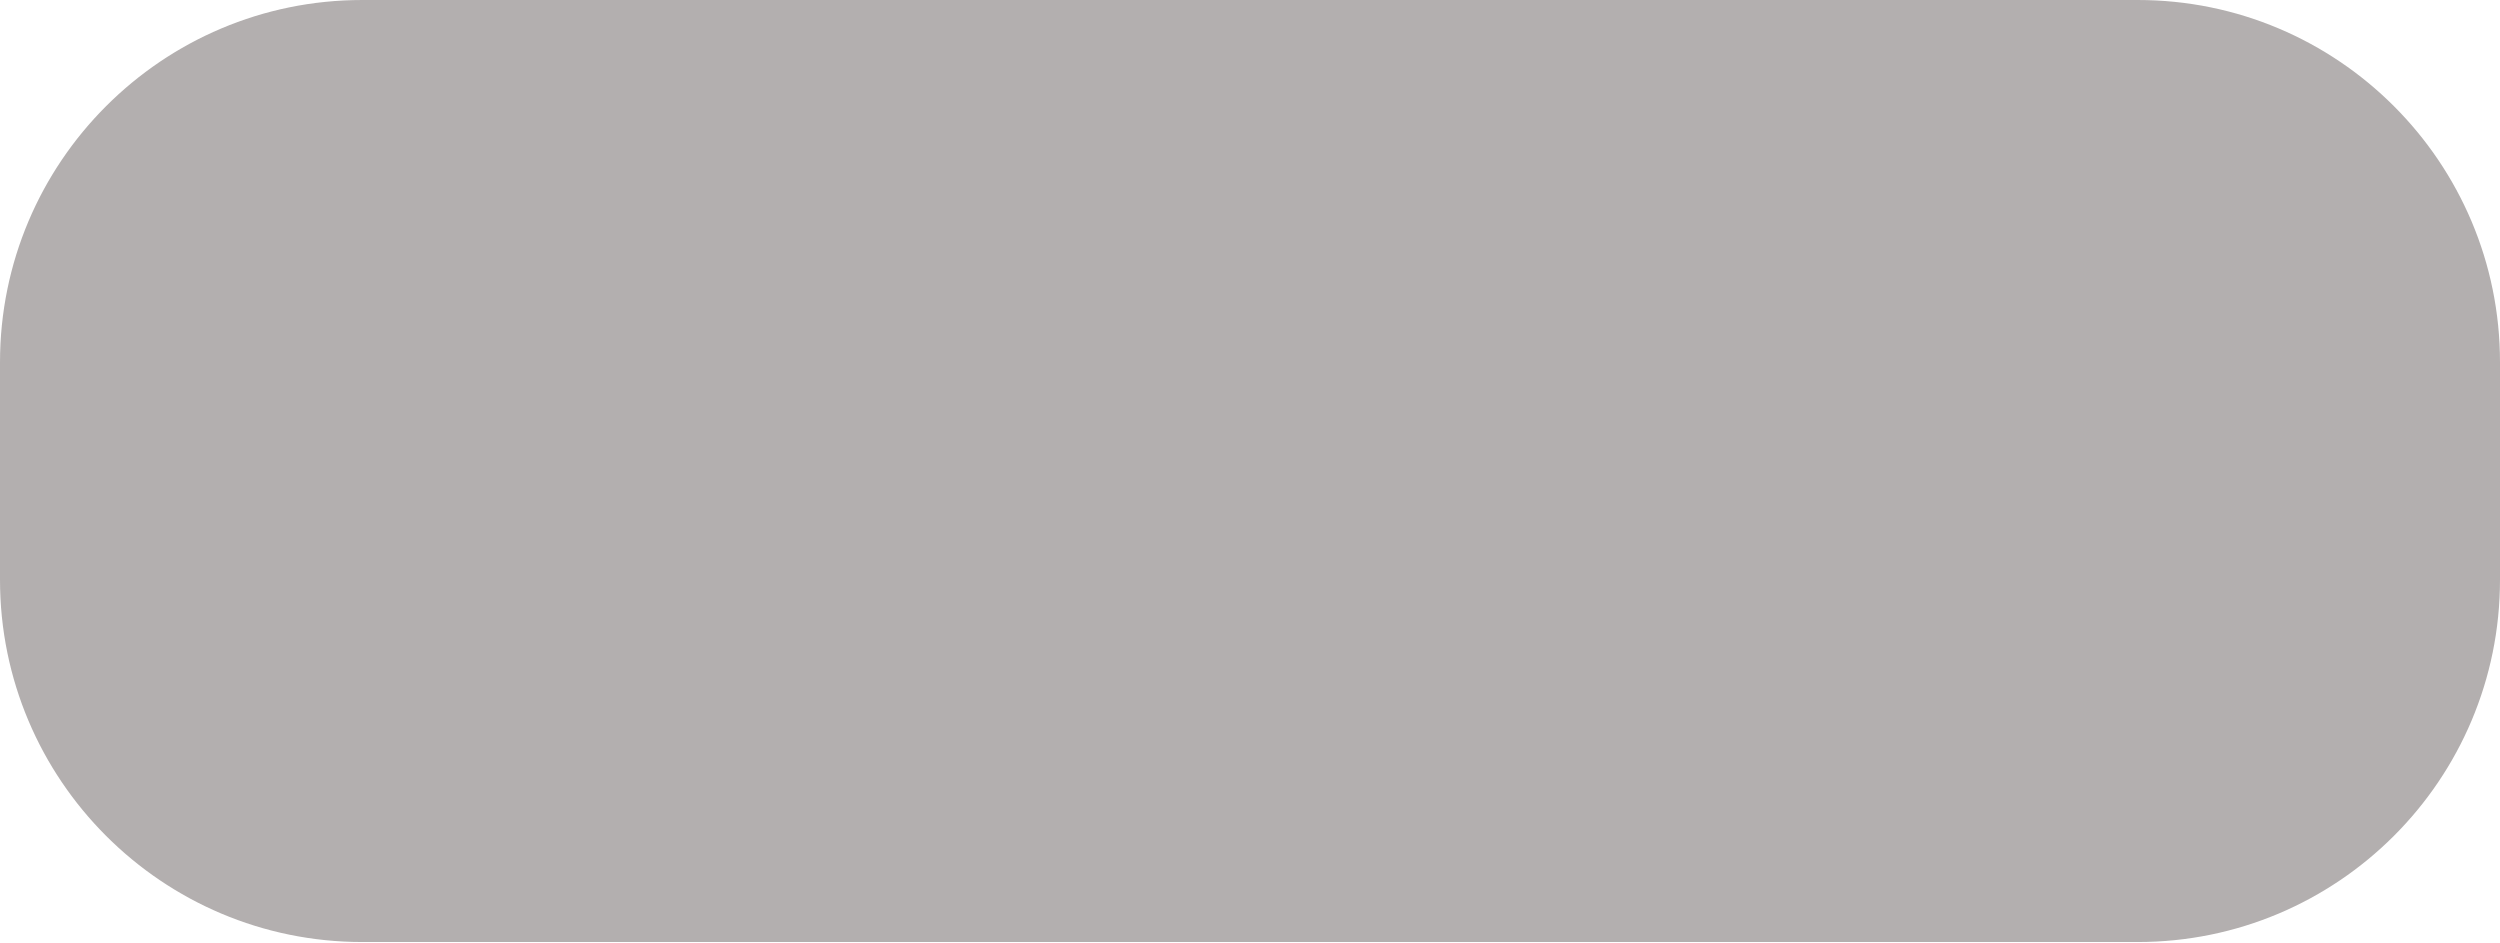
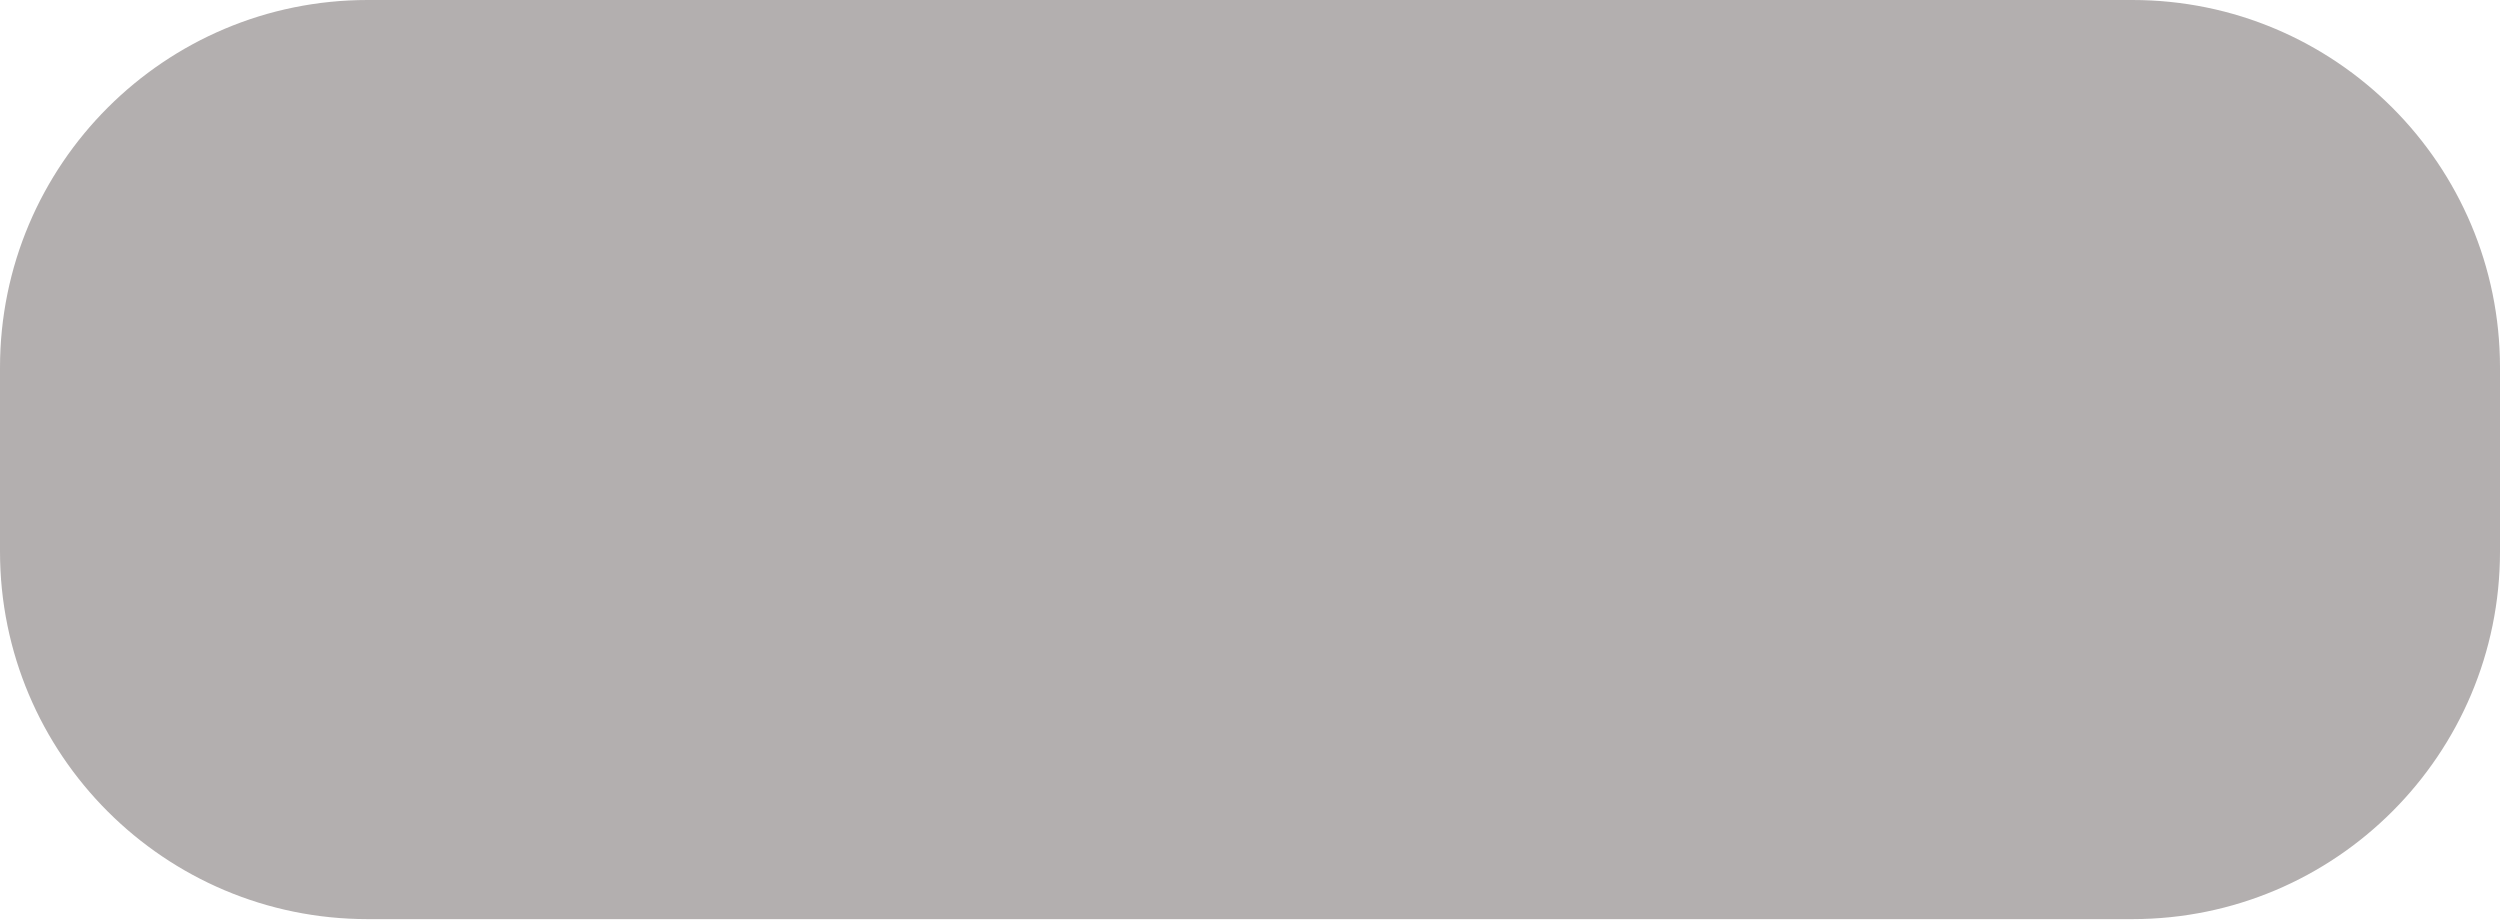
- <svg xmlns="http://www.w3.org/2000/svg" width="69" height="26" viewBox="0 0 69 26" fill="none">
-   <path d="M0 10C0 4.477 4.477 0 10 0H59C64.523 0 69 4.477 69 10V16C69 21.523 64.523 26 59 26H10C4.477 26 0 21.523 0 16V10Z" fill="#706868" fill-opacity="0.53" />
+ <svg xmlns="http://www.w3.org/2000/svg" width="68" height="25" viewBox="0 0 68 25" fill="none">
+   <path d="M0 10C0 4.477 4.477 0 10 0H58C63.523 0 68 4.477 68 10V15C68 20.523 63.523 25 58 25H10C4.477 25 0 20.523 0 15V10Z" fill="#706868" fill-opacity="0.53" />
</svg>
